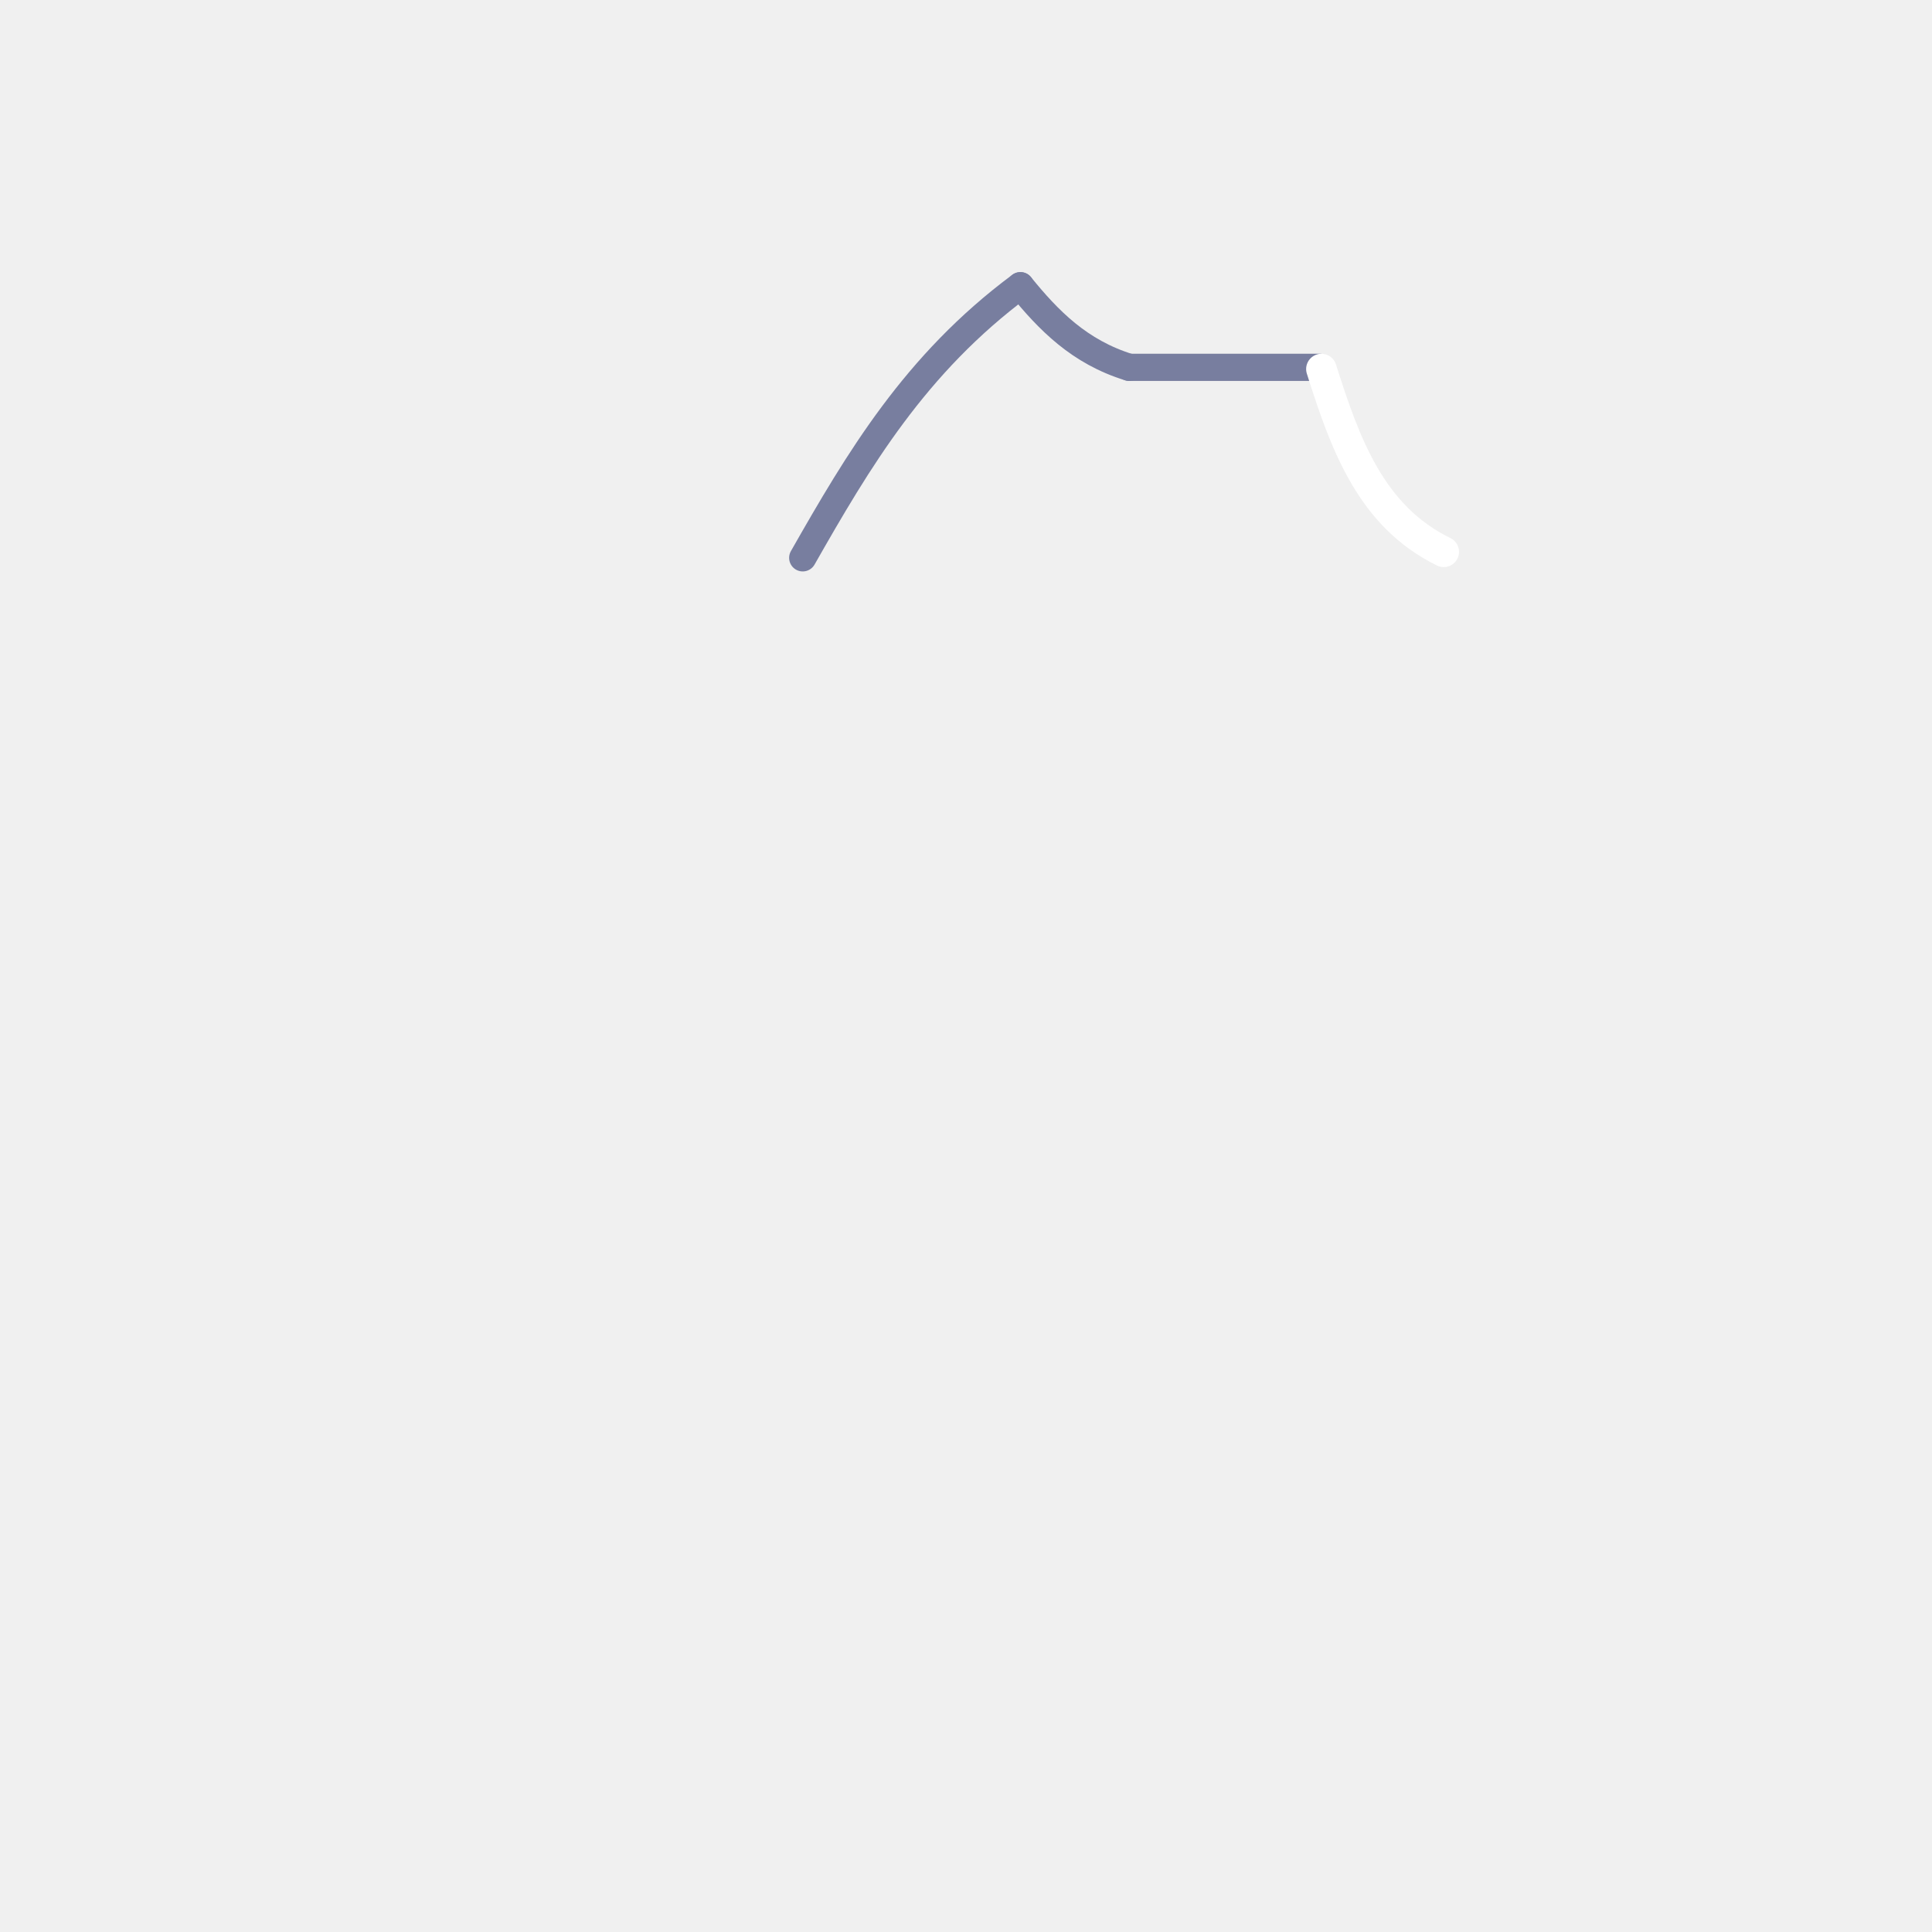
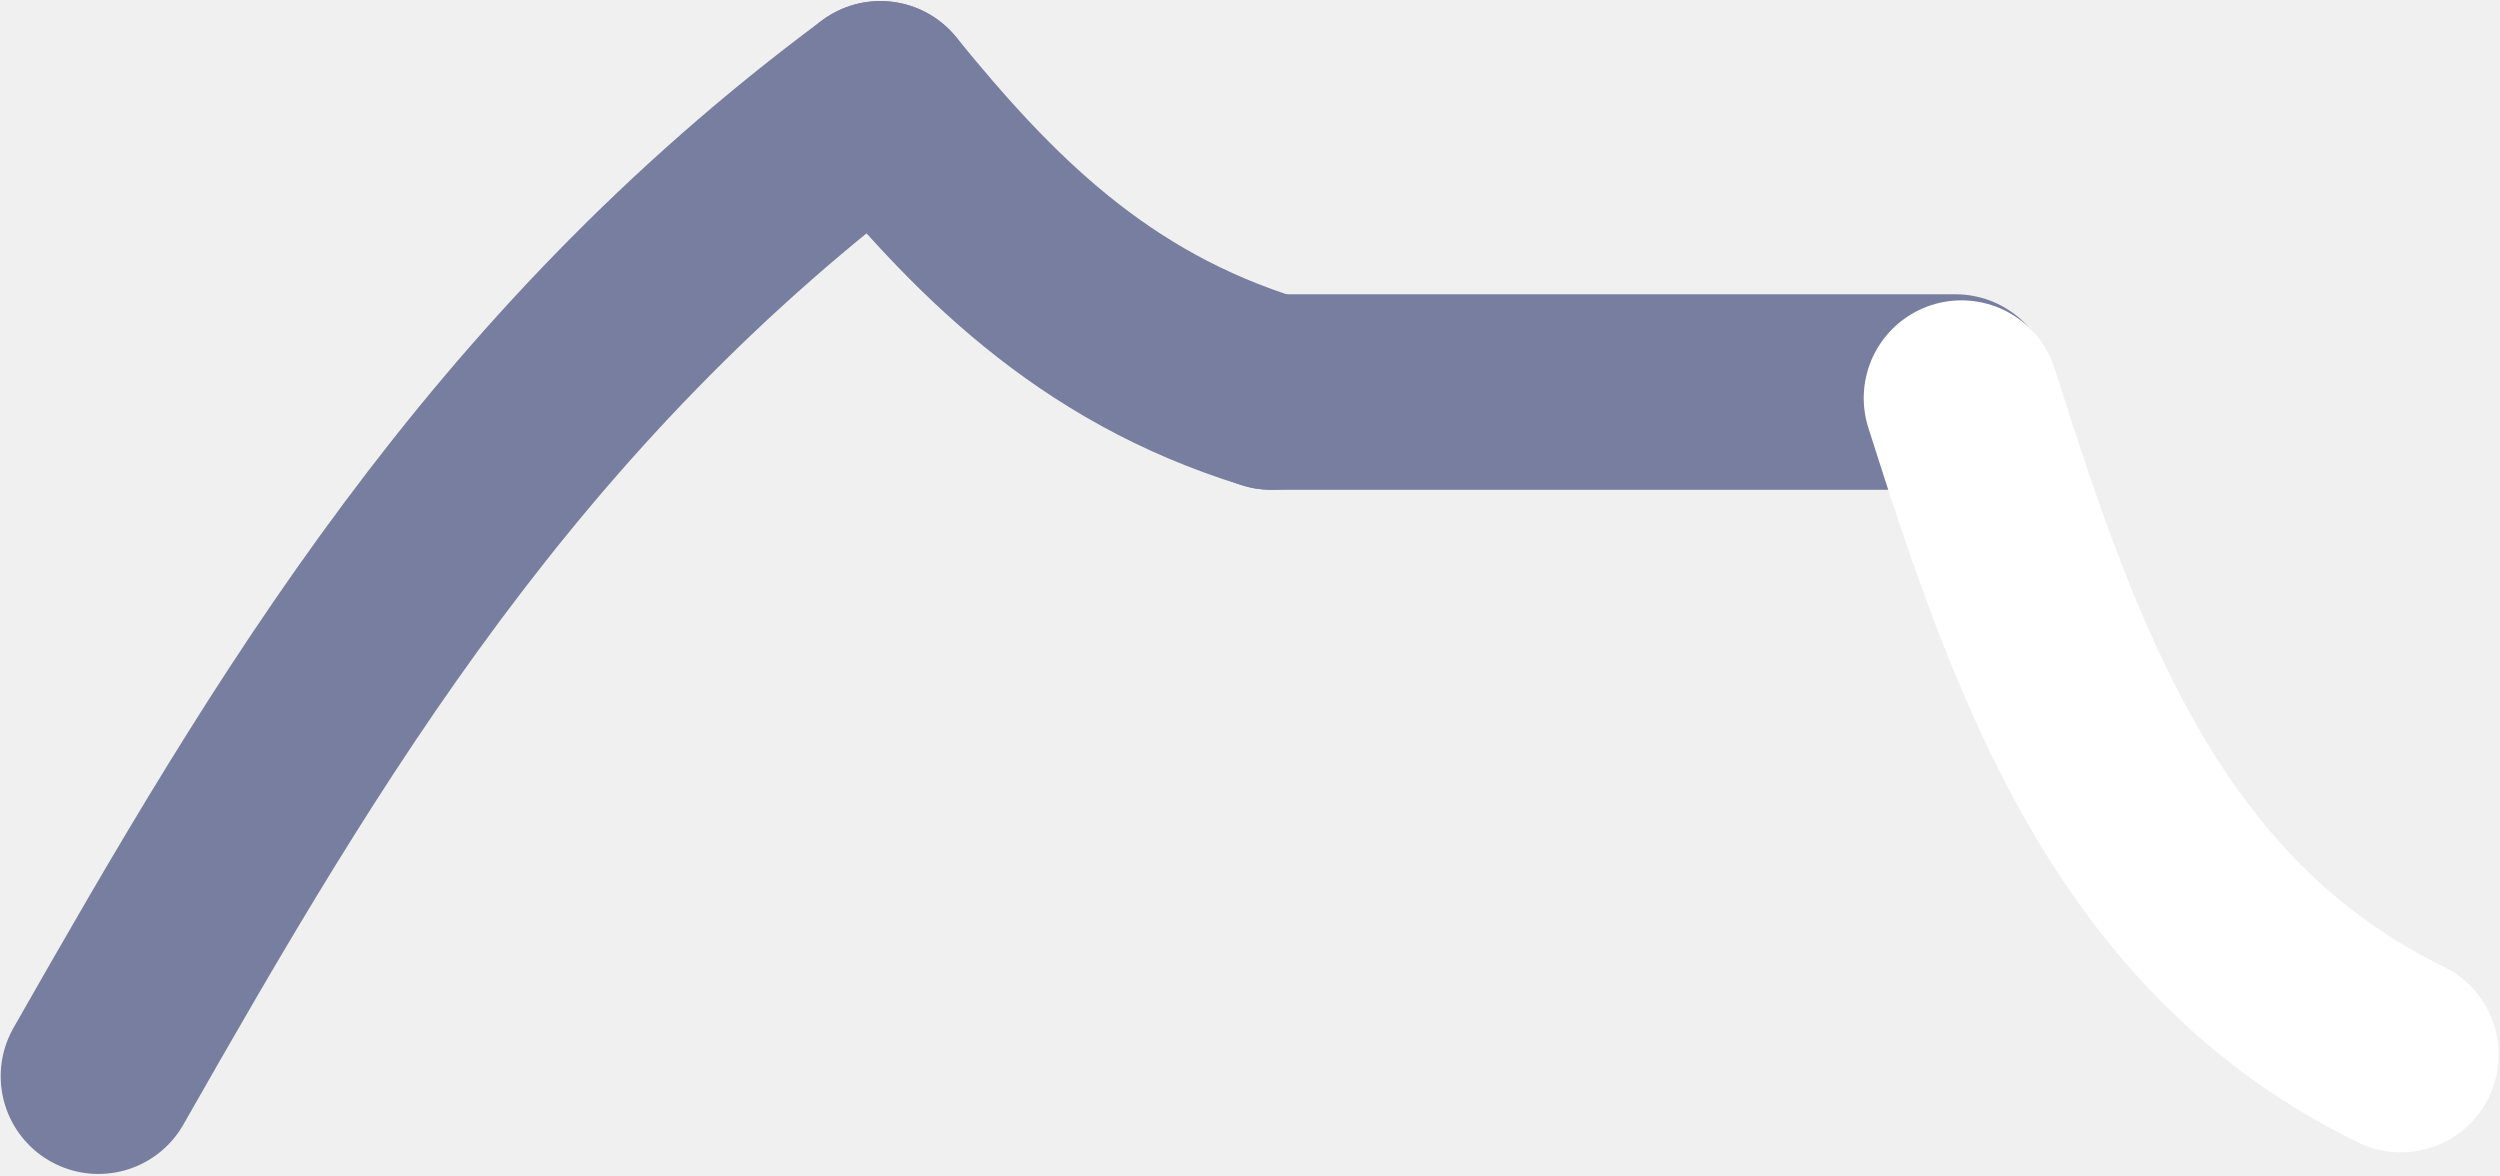
- <svg xmlns="http://www.w3.org/2000/svg" width="71" height="71" viewBox="0 0 71 71" id="svg2" version="1.1">
+ <svg xmlns="http://www.w3.org/2000/svg" width="25.578" height="12.023" viewBox="0 0 25.578 12.023" id="svg2" version="1.1">
  <defs id="defs4" />
-   <g id="layer1" transform="translate(-85.00005,98.6449)">
+   <g id="layer1" transform="translate(-113.4929,89.15593)">
    <path style="opacity:1;fill:#ffffff;fill-opacity:1;fill-rule:nonzero;stroke:#4d4d4d;stroke-width:0.504;stroke-linecap:round;stroke-linejoin:round;stroke-miterlimit:4;stroke-dasharray:none;stroke-opacity:0.194" d="" id="path3348" />
-     <path style="fill:none;fill-rule:evenodd;stroke:#787e9f;stroke-width:1px;stroke-linecap:round;stroke-linejoin:round;stroke-opacity:1" d="m 114.5,-78.145 c 2.034,-3.571 4.121,-7.121 8,-10 l 0,0" id="path4306" />
-     <path style="fill:none;fill-rule:evenodd;stroke:#787e9f;stroke-width:1px;stroke-linecap:round;stroke-linejoin:round;stroke-opacity:1" d="m 122.5,-88.145 c 1.027,1.263 2.159,2.435 4,3 l 0,0" id="path4308" />
-     <path style="fill:none;fill-rule:evenodd;stroke:#787e9f;stroke-width:1px;stroke-linecap:round;stroke-linejoin:round;stroke-opacity:1" d="m 126.5,-85.145 7,0" id="path4979" />
-     <path style="fill:none;fill-rule:evenodd;stroke:#ffffff;stroke-width:1.122px;stroke-linecap:round;stroke-linejoin:round;stroke-opacity:1" d="m 133.561,-85.083 c 0.866,2.734 1.812,5.406 4.496,6.717 l 0,0" id="path4983" />
+     <path style="fill:none;fill-rule:evenodd;stroke:#787e9f;stroke-width:2;stroke-linecap:round;stroke-linejoin:round;stroke-miterlimit:4;stroke-dasharray:none;stroke-opacity:1" d="m 114.5,-78.145 c 2.034,-3.571 4.121,-7.121 8,-10 l 0,0" id="path4306" />
+     <path style="fill:none;fill-rule:evenodd;stroke:#787e9f;stroke-width:2;stroke-linecap:round;stroke-linejoin:round;stroke-miterlimit:4;stroke-dasharray:none;stroke-opacity:1" d="m 122.5,-88.145 c 1.027,1.263 2.159,2.435 4,3 l 0,0" id="path4308" />
+     <path style="fill:none;fill-rule:evenodd;stroke:#787e9f;stroke-width:2;stroke-linecap:round;stroke-linejoin:round;stroke-miterlimit:4;stroke-dasharray:none;stroke-opacity:1" d="m 126.5,-85.145 7,0" id="path4979" />
+     <path style="fill:none;fill-rule:evenodd;stroke:#ffffff;stroke-width:2;stroke-linecap:round;stroke-linejoin:round;stroke-miterlimit:4;stroke-dasharray:none;stroke-opacity:1" d="m 133.561,-85.083 c 0.866,2.734 1.812,5.406 4.496,6.717 l 0,0" id="path4983" />
  </g>
</svg>
